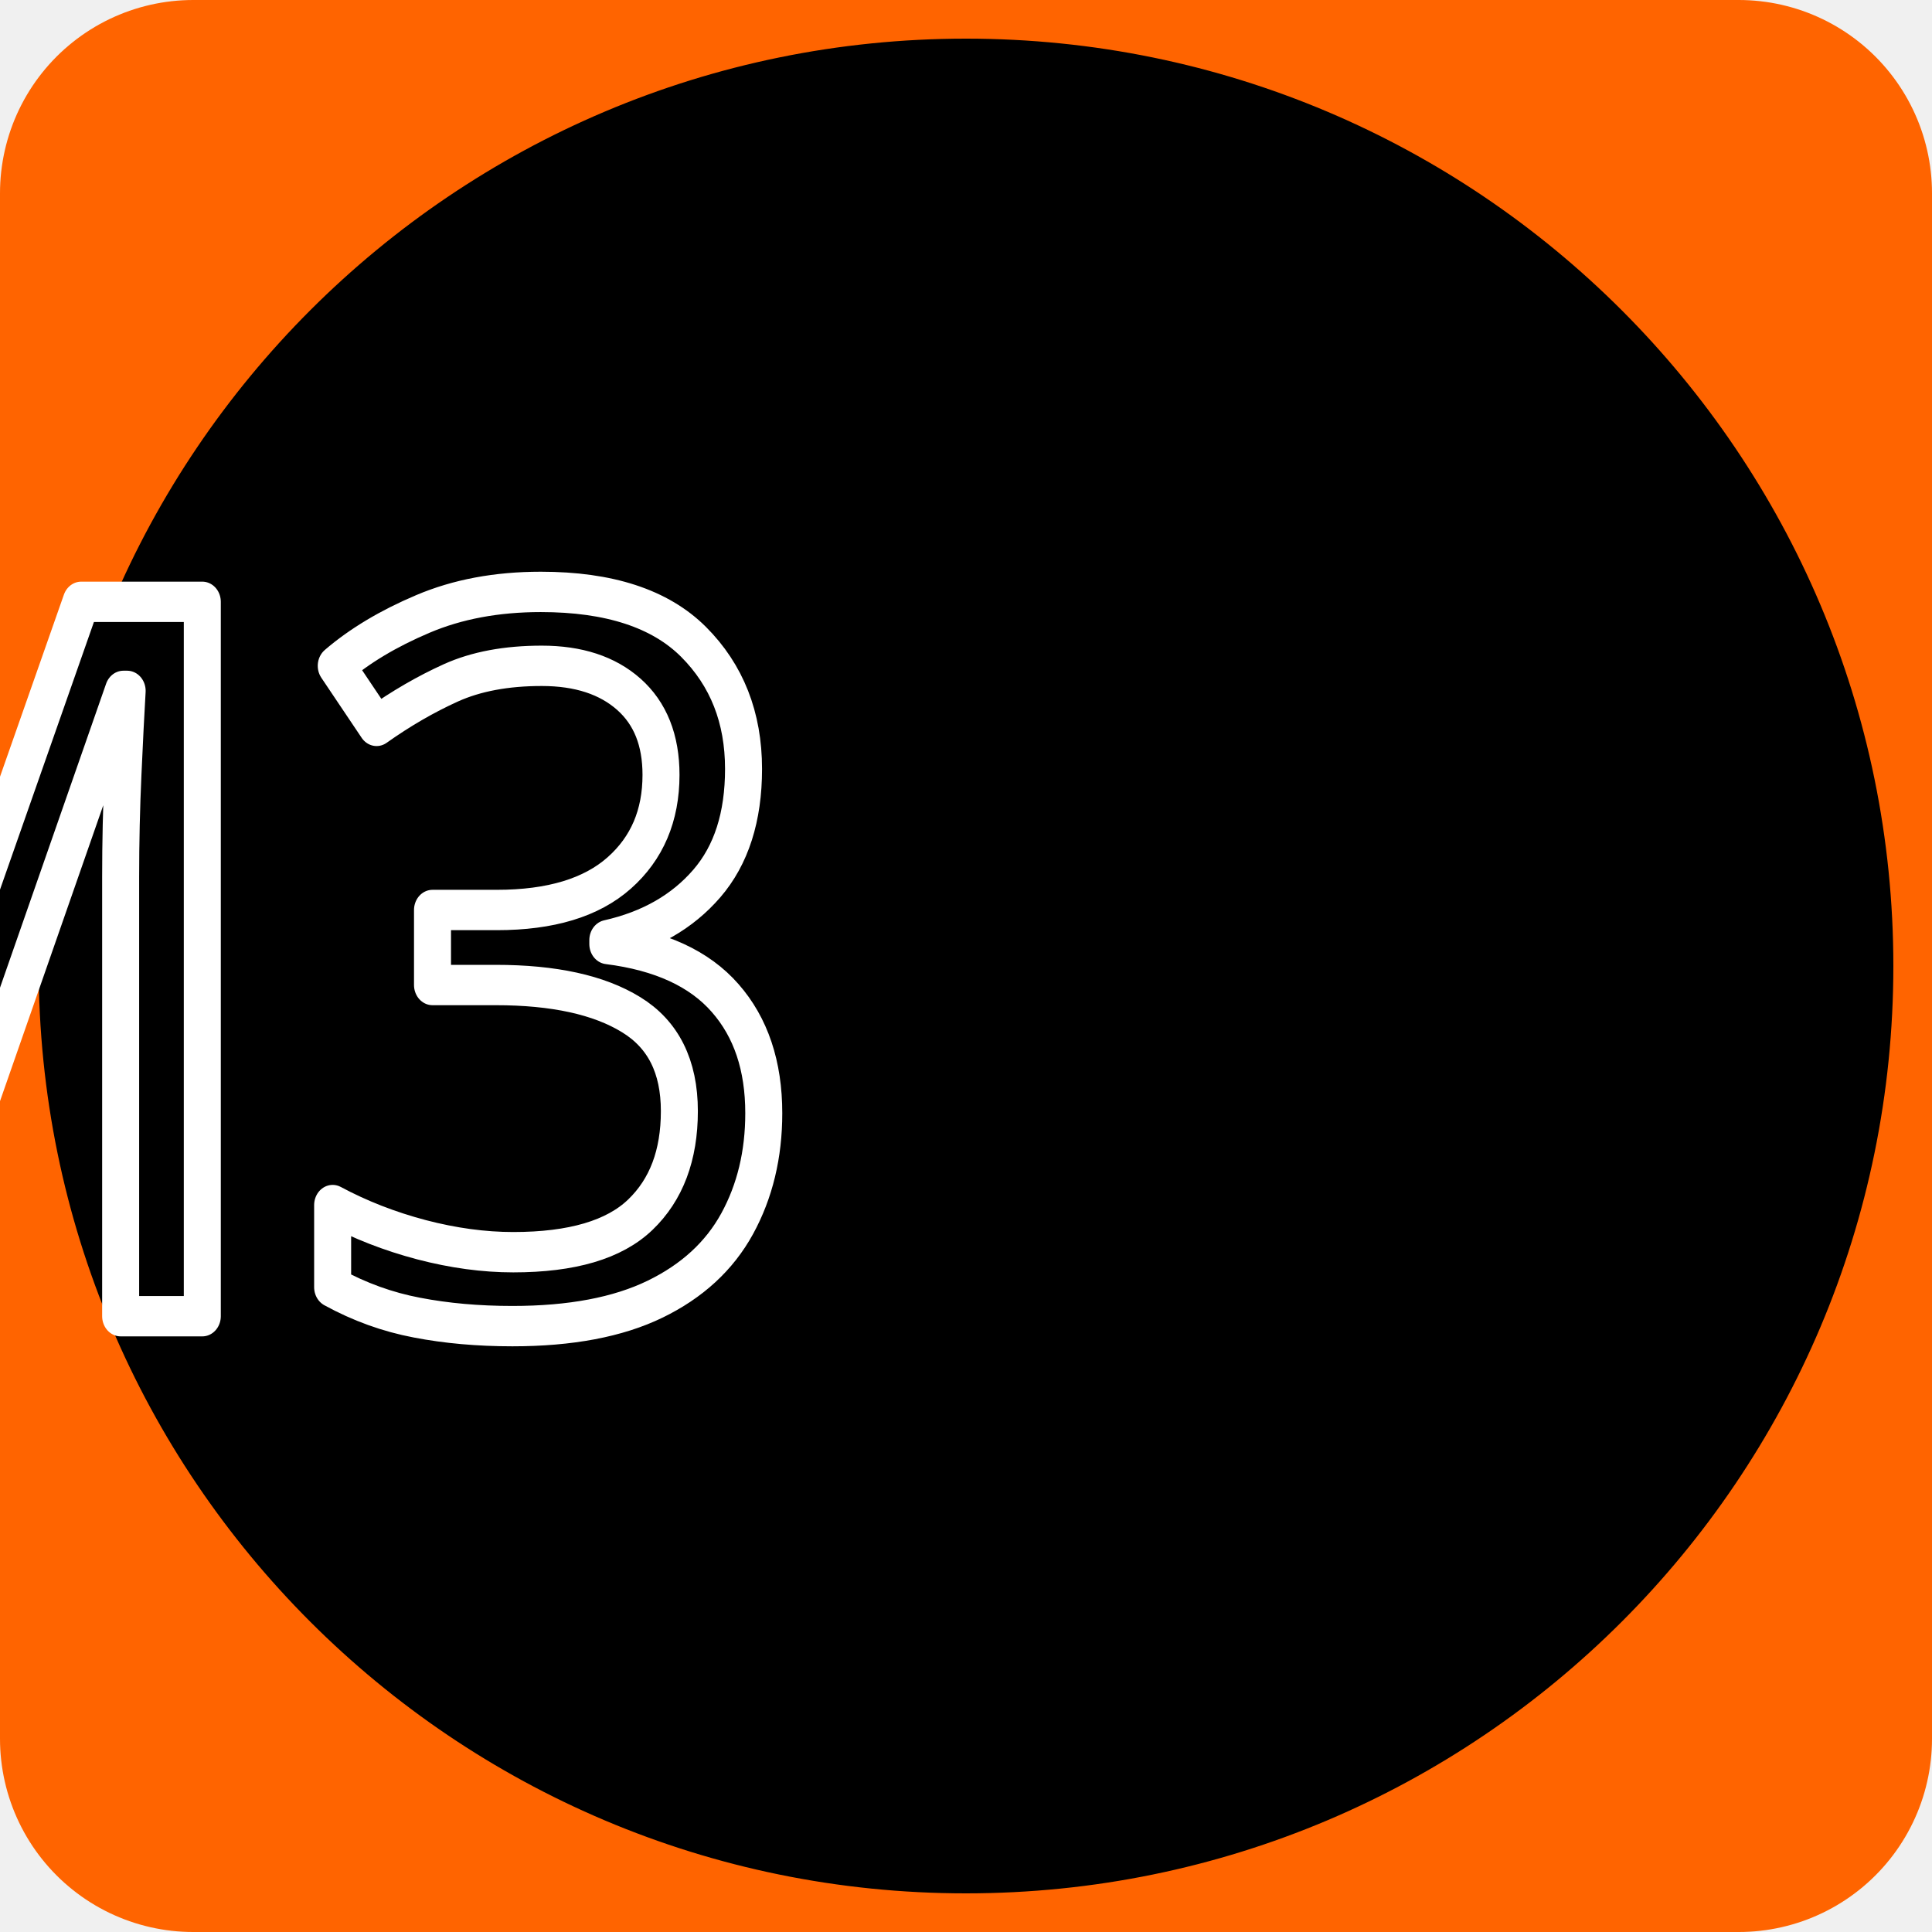
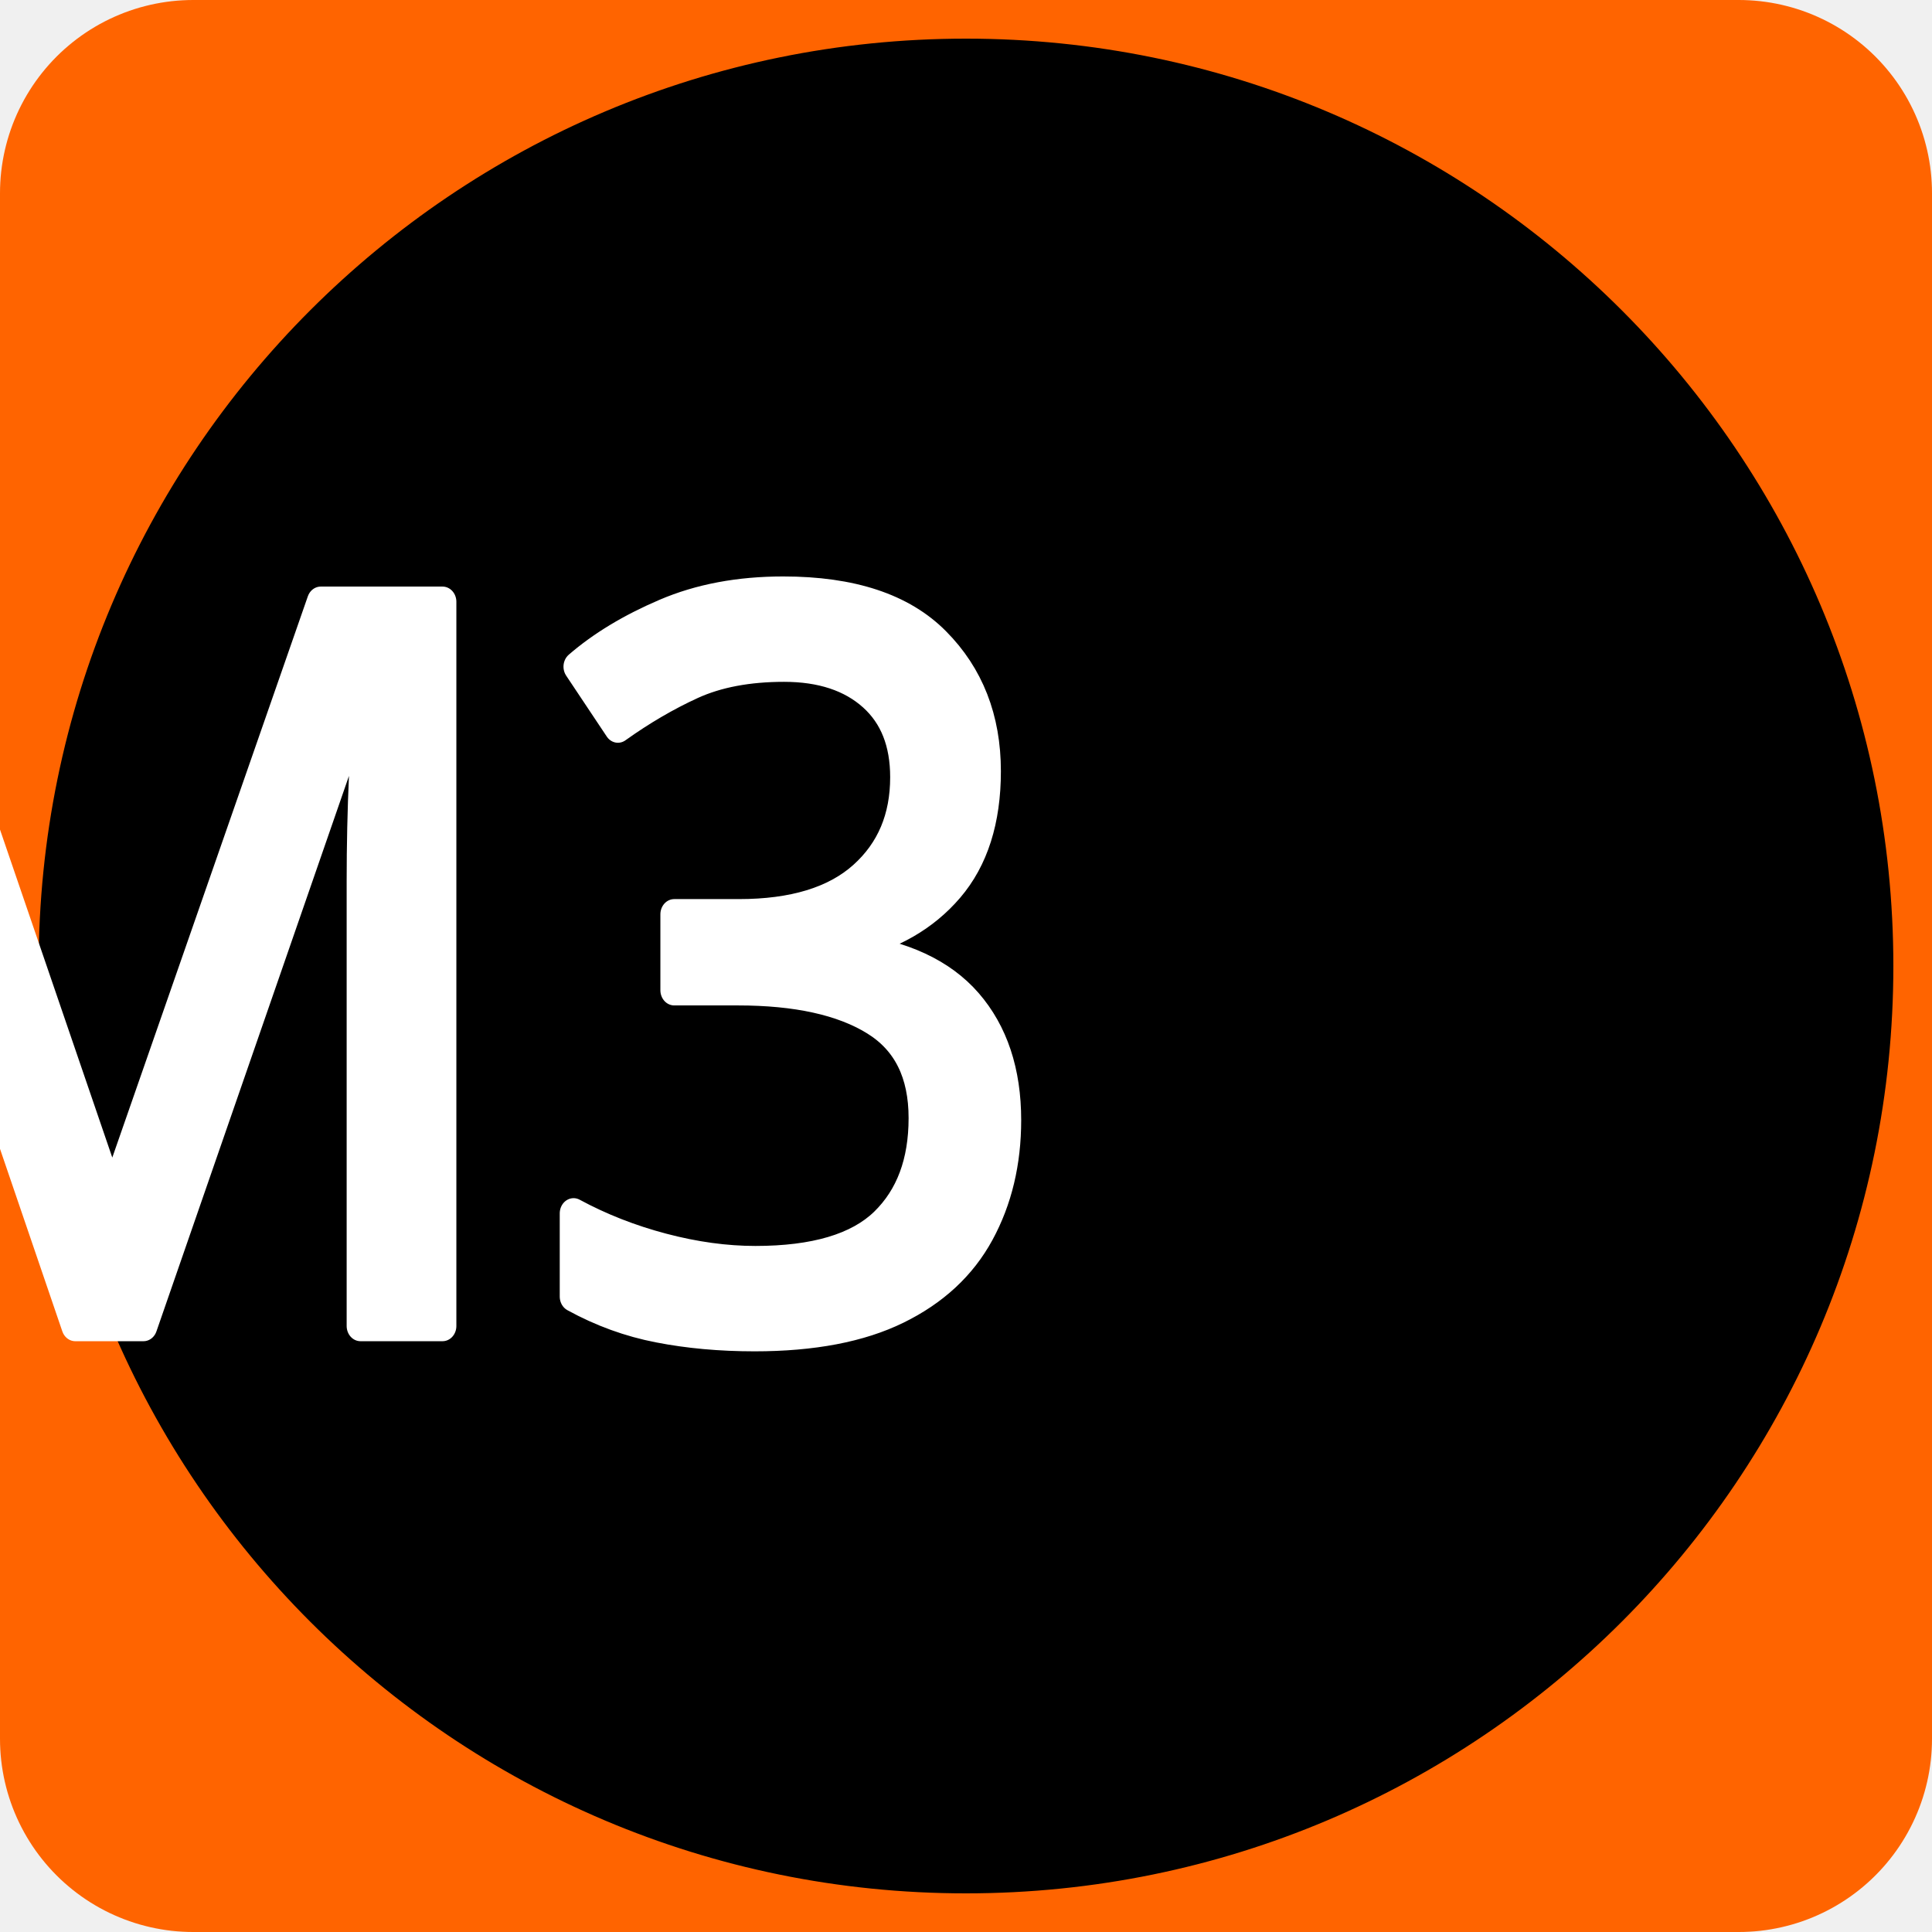
<svg xmlns="http://www.w3.org/2000/svg" width="200mm" height="200mm" viewBox="0 0 200 200" version="1.1" id="svg1">
  <defs id="defs1" />
  <g id="layer1">
-     <g id="g1">
-       <rect style="fill:#ff6400;fill-opacity:1;stroke:#ff6400;stroke-width:40;stroke-linecap:round;stroke-linejoin:round;stroke-miterlimit:0;stroke-dasharray:none;stroke-opacity:1" id="rect1" width="160" height="160" x="20" y="20" />
-       <circle style="fill:#000000;fill-opacity:1;stroke:#ff6400;stroke-width:4;stroke-linecap:round;stroke-linejoin:round;stroke-miterlimit:0;stroke-dasharray:none;stroke-opacity:1;paint-order:normal" id="path1" cx="100" cy="100" r="98" />
-       <text xml:space="preserve" style="font-style:normal;font-variant:normal;font-weight:normal;font-stretch:normal;font-size:99.175px;font-family:'Big Hit 201124';-inkscape-font-specification:'Big Hit 201124, ';text-align:center;writing-mode:lr-tb;direction:ltr;text-anchor:middle;fill:#000000;fill-opacity:1;stroke:#ffffff;stroke-width:4;stroke-linecap:round;stroke-linejoin:round;stroke-miterlimit:0;stroke-dasharray:none;stroke-opacity:1;paint-order:normal" x="105.13" y="130.467" id="text1" transform="scale(0.9575528,1.044329)">
-         <tspan id="tspan1" style="fill:#000000;fill-opacity:1;stroke:#ffffff;stroke-width:4;stroke-linecap:round;stroke-linejoin:round;stroke-dasharray:none;stroke-opacity:1" x="105.13" y="130.467">M3</tspan>
-       </text>
-     </g>
+     <rect style="fill:#ff6400;fill-opacity:1;stroke:#ff6400;stroke-width:40;stroke-linecap:round;stroke-linejoin:round;stroke-miterlimit:0;stroke-dasharray:none;stroke-opacity:1" id="rect1" width="160" height="160" x="20" y="20" />
+     <circle style="fill:#000000;fill-opacity:1;stroke:#ff6400;stroke-width:4;stroke-linecap:round;stroke-linejoin:round;stroke-miterlimit:0;stroke-dasharray:none;stroke-opacity:1;paint-order:normal" id="path1" cx="100" cy="100" r="98" />
+     <text xml:space="preserve" style="font-style:normal;font-variant:normal;font-weight:normal;font-stretch:normal;font-size:100.157px;font-family:'Big Hit 201124';-inkscape-font-specification:'Big Hit 201124, ';text-align:center;writing-mode:lr-tb;direction:ltr;text-anchor:middle;fill:#ffffff;fill-opacity:1;stroke:#ffffff;stroke-width:3;stroke-linecap:round;stroke-linejoin:round;stroke-miterlimit:0;stroke-dasharray:none;stroke-opacity:1;paint-order:normal" x="106.073" y="130.934" id="path2" transform="scale(0.9538793,1.048351)">
+       <tspan id="tspan1" style="fill:#ffffff;fill-opacity:1;stroke:#ffffff;stroke-width:3;stroke-linecap:round;stroke-linejoin:round;stroke-dasharray:none;stroke-opacity:1" x="106.073" y="130.934">M3</tspan>
+     </text>
  </g>
</svg>
